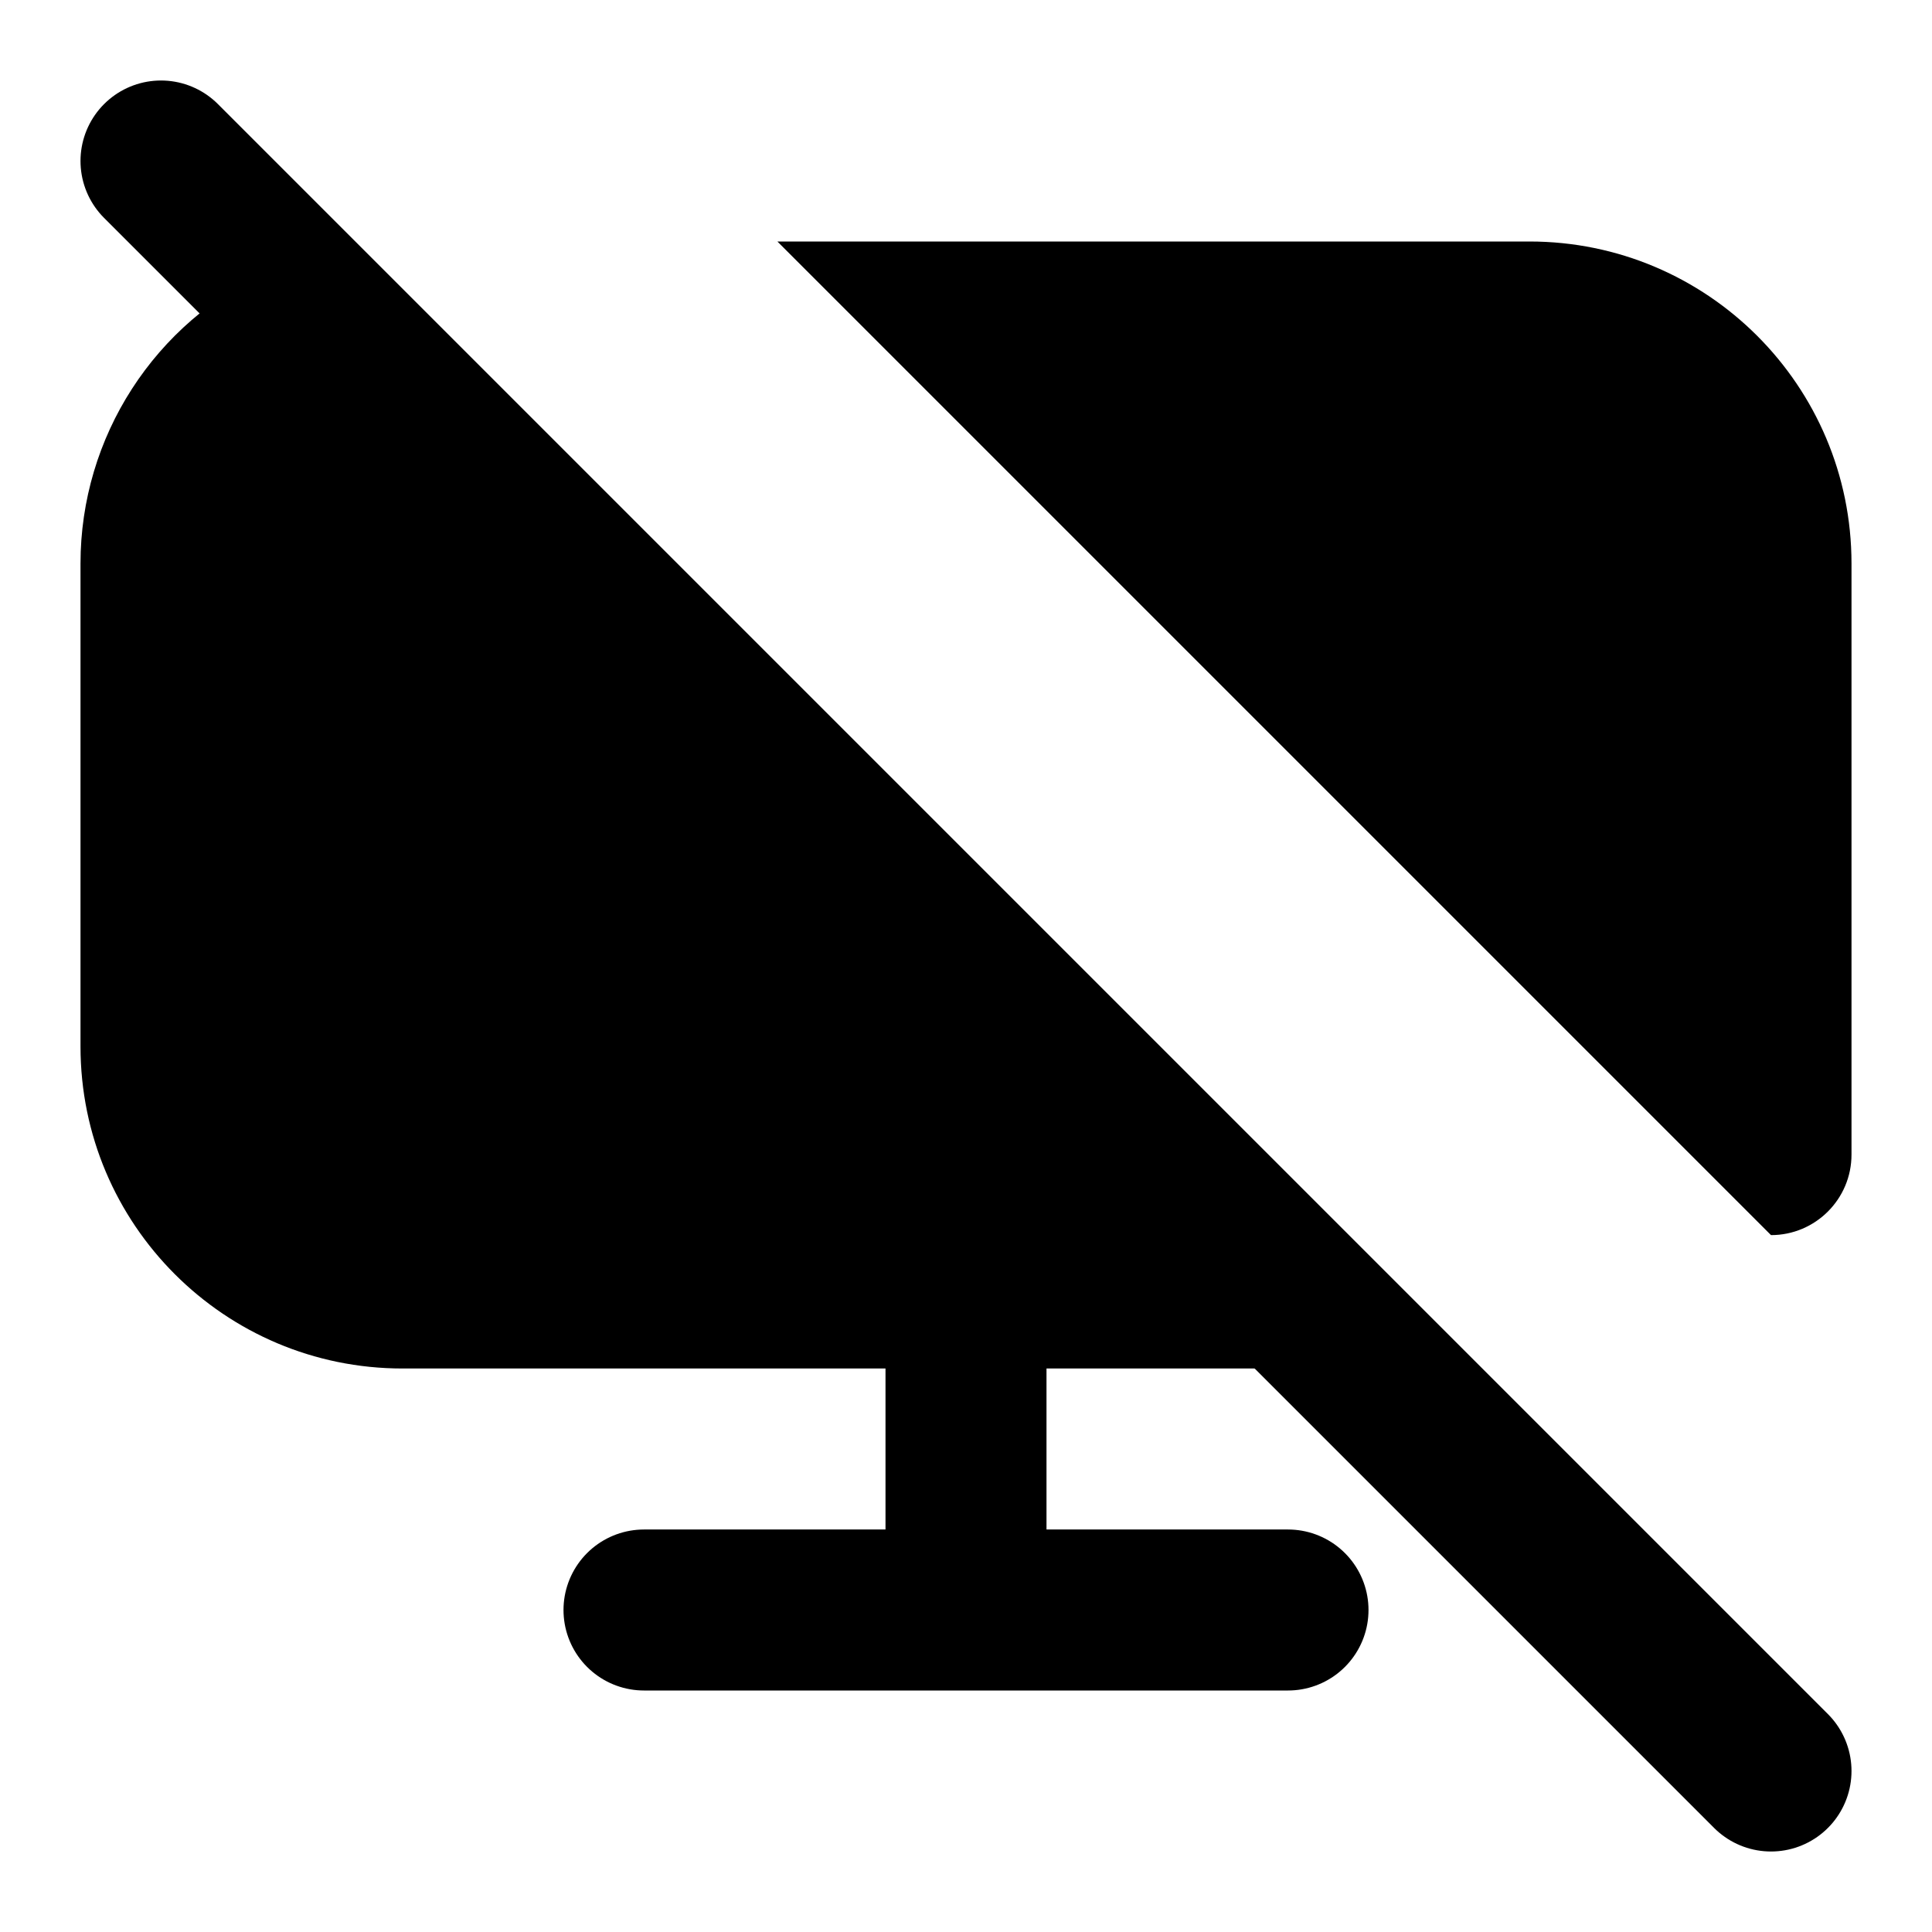
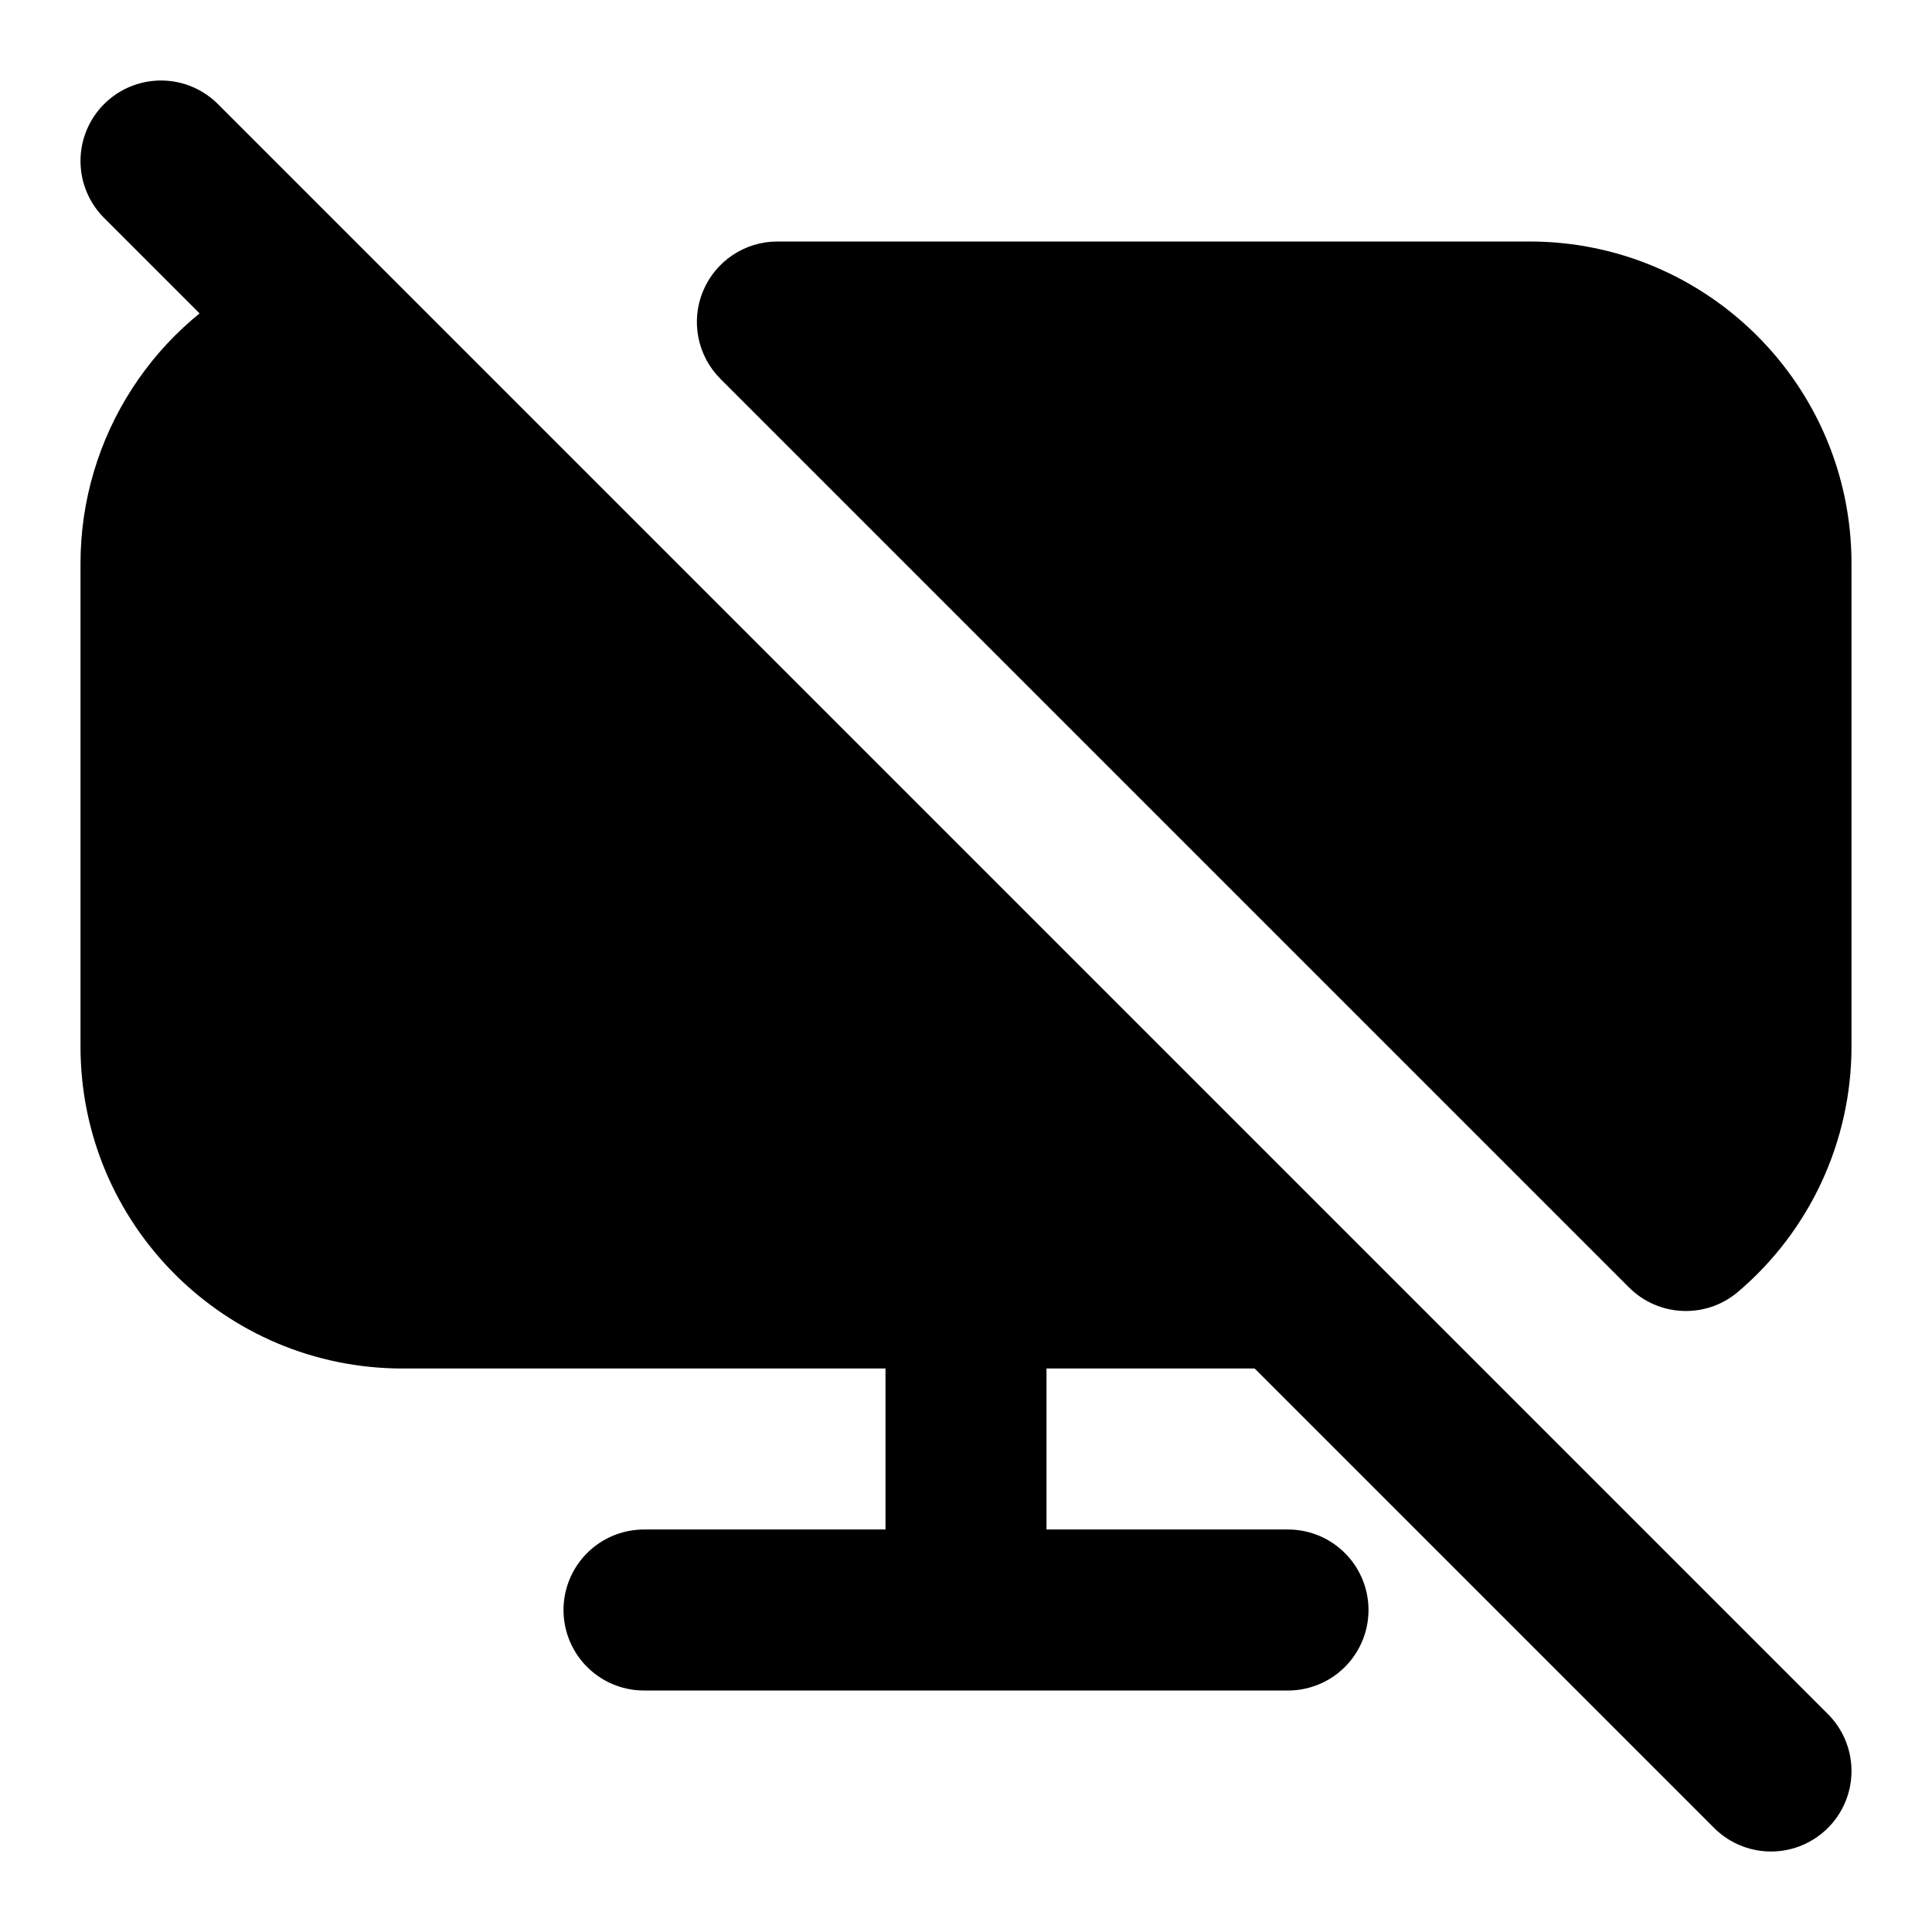
<svg xmlns="http://www.w3.org/2000/svg" width="24" height="24" viewBox="0 0 24 24" fill="none">
-   <path d="M16 17H5C2.791 17 1 15.209 1 13V7C1 5.428 1.921 4 3.354 3.354ZM9.657 3H19C21.209 3 23 4.791 23 7V14.343C23 14.895 22.552 15.343 22 15.343L9.657 3Z" fill="black" />
+   <path d="M17 17H5C2.791 17 1 15.209 1 13V7C1 5.428 1.921 4 3.354 3.354ZM9.657 3H19C21.209 3 23 4.791 23 7V13C23 14.174 22.485 15.288 21.59 16.048C21.194 16.385 20.604 16.361 20.236 15.993L8.95 4.707C8.664 4.421 8.578 3.991 8.733 3.617C8.888 3.244 9.252 3 9.657 3Z" fill="black" />
  <path d="M12 16V20M8 20H16M2 2L22 22" stroke="black" stroke-width="2" stroke-linecap="round" stroke-linejoin="round" />
</svg>
